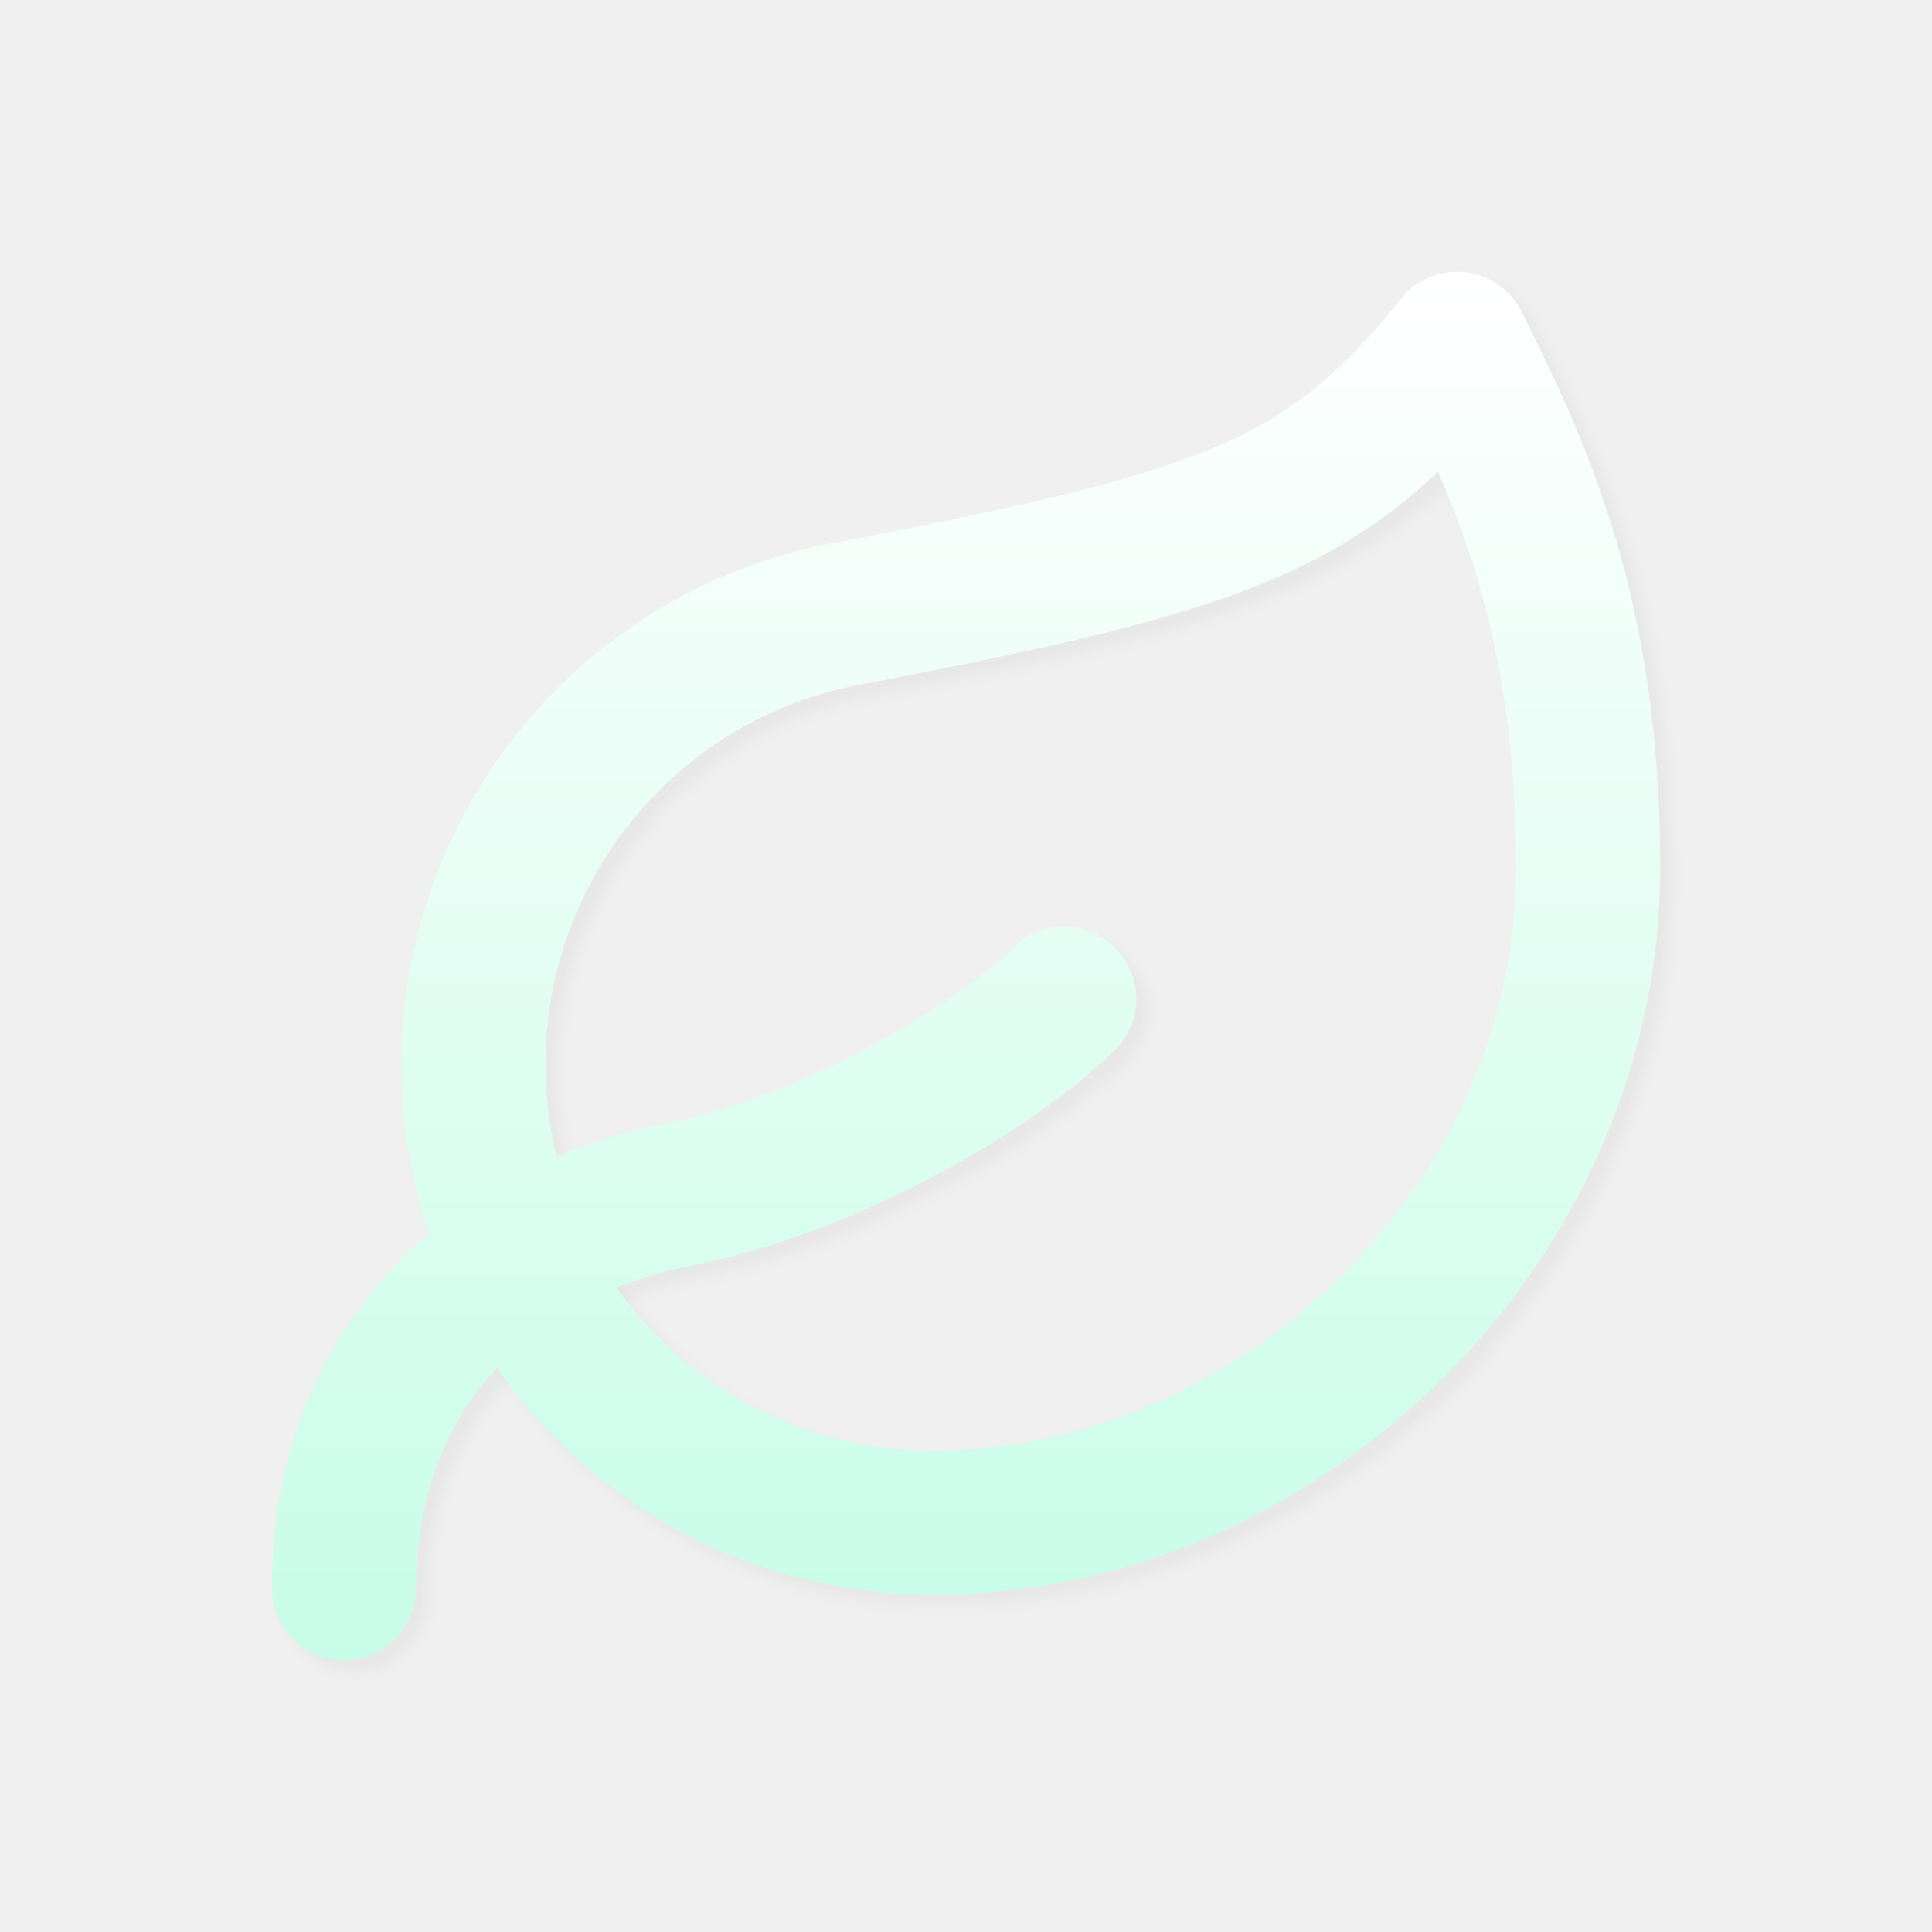
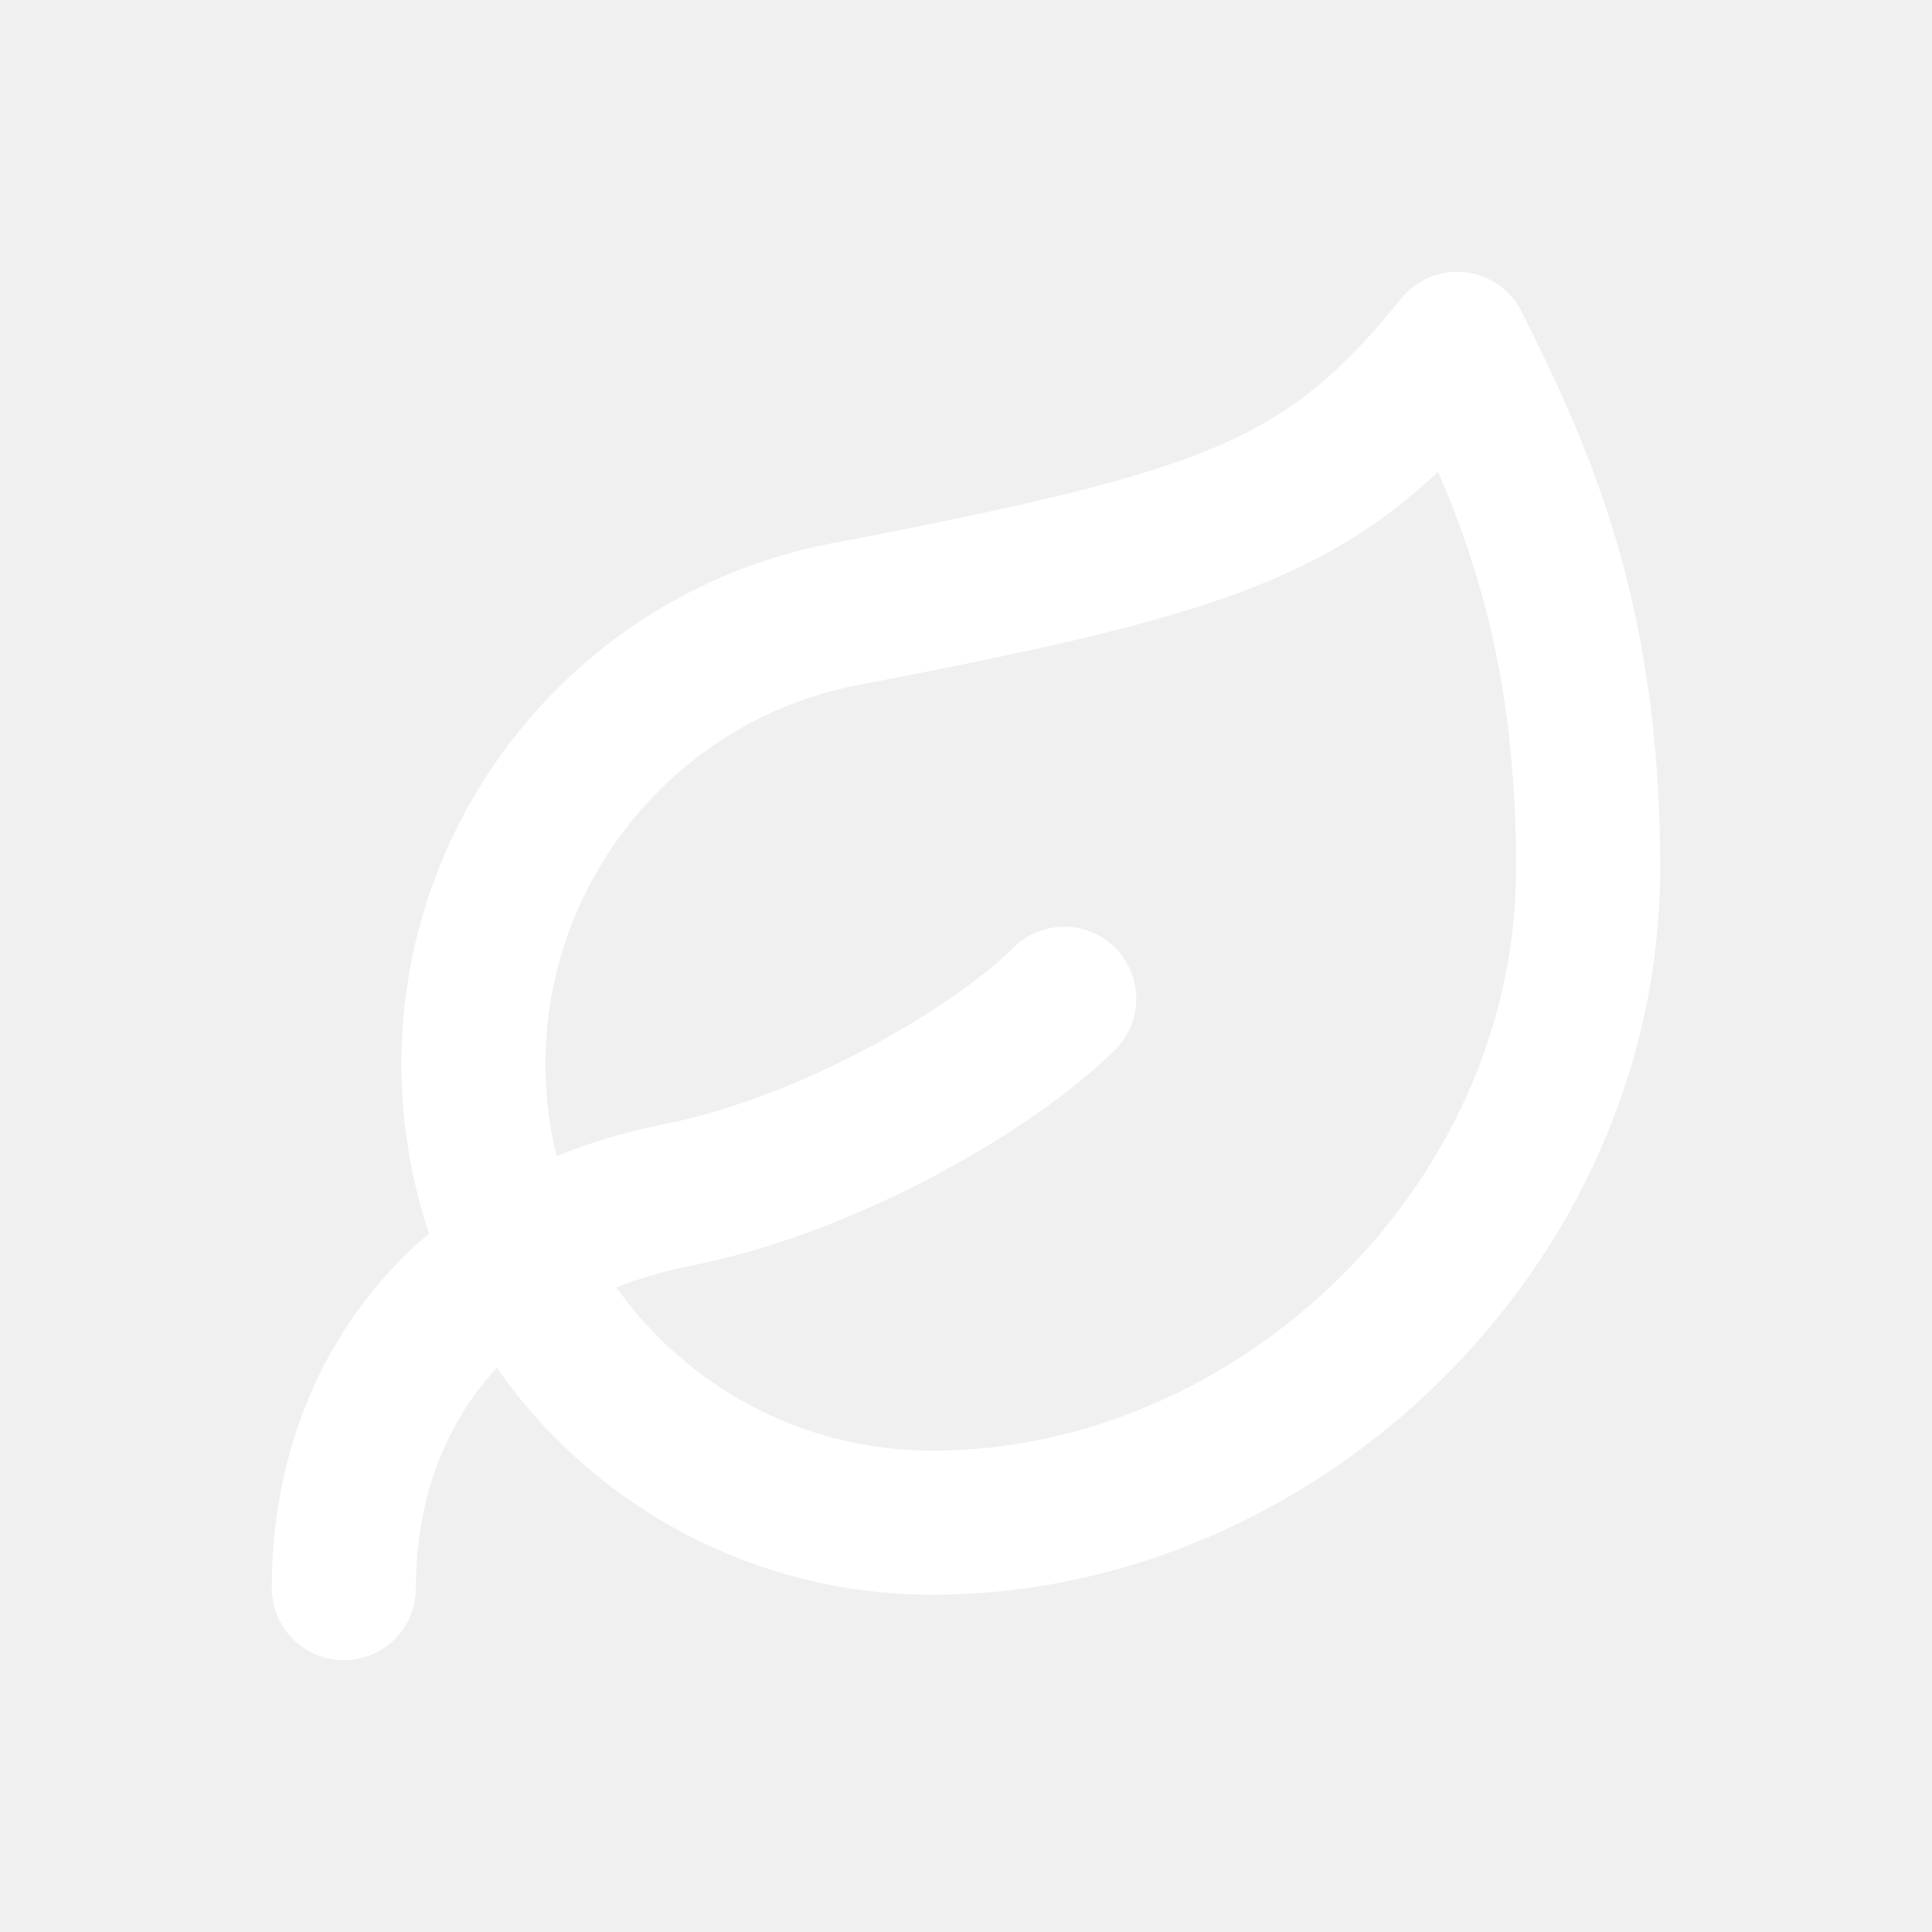
- <svg xmlns="http://www.w3.org/2000/svg" xmlns:xlink="http://www.w3.org/1999/xlink" viewBox="0 0 1024 1024" version="1.1" id="svg3">
+ <svg xmlns="http://www.w3.org/2000/svg" viewBox="0 0 1024 1024" version="1.1" id="svg3">
  <defs id="defs2">
-     <linearGradient id="linearGradient1">
-       <stop style="stop-color:#ffffff;stop-opacity:1;" offset="0.002" id="stop4" />
-       <stop style="stop-color:#c7fde8;stop-opacity:1;" offset="1" id="stop5" />
-     </linearGradient>
    <linearGradient id="bg" x1="0" y1="0" x2="1" y2="1">
      <stop offset="0" stop-color="#0a84ff" id="stop3" style="stop-color:#00d656;stop-opacity:1;" />
      <stop offset="1" stop-color="#5e5ce6" id="stop2" style="stop-color:#05d758;stop-opacity:1;" />
    </linearGradient>
-     <linearGradient xlink:href="#linearGradient1" id="linearGradient5" x1="11.5" y1="0.9" x2="11.5" y2="22.1" gradientUnits="userSpaceOnUse" />
    <filter style="color-interpolation-filters:sRGB;" id="filter10" x="-0.071" y="-0.071" width="1.141" height="1.141">
      <feGaussianBlur stdDeviation="0.1 0.1" result="blur" id="feGaussianBlur10" />
    </filter>
  </defs>
-   <g transform="matrix(34.71047,0,0,34.71047,118.8296,118.828)" fill="none" stroke="#ffffff" stroke-width="2.2" stroke-linecap="round" stroke-linejoin="round" id="g3-2" style="display:inline;stroke:#000000;stroke-opacity:0.036;filter:url(#filter10)">
-     <path d="M 11,20 A 7,7 0 0 1 9.8,6.1 C 15.5,5 17,4.48 19,2 c 1,2 2,4.18 2,8 0,5.5 -4.78,10 -10,10 z" id="path2-7" style="stroke:#000000;stroke-opacity:0.036" />
-     <path d="M 2,21 C 2,18 3.85,15.64 7.08,15 9.5,14.52 12,13 13,12" id="path3-3" style="stroke:#000000;stroke-opacity:0.036" />
-   </g>
-   <g transform="matrix(34.71047,0,0,34.71047,112.8296,112.828)" fill="none" stroke="#ffffff" stroke-width="2.2" stroke-linecap="round" stroke-linejoin="round" id="g3" style="stroke:url(#linearGradient5);stroke-opacity:1">
-     <path d="M 11,20 A 7,7 0 0 1 9.8,6.1 C 15.5,5 17,4.48 19,2 c 1,2 2,4.18 2,8 0,5.5 -4.78,10 -10,10 z" id="path2" style="stroke:url(#linearGradient5);stroke-opacity:1" />
-     <path d="M 2,21 C 2,18 3.85,15.64 7.08,15 9.5,14.52 12,13 13,12" id="path3" style="stroke:url(#linearGradient5);stroke-opacity:1" />
+   <g transform="matrix(34.71047,0,0,34.71047,112.8296,112.828)" fill="none" stroke="#ffffff" stroke-width="2.2" stroke-linecap="round" stroke-linejoin="round" id="g3" style="stroke:#ffffff;stroke-opacity:1">
+     <path d="M 11,20 A 7,7 0 0 1 9.8,6.1 C 15.5,5 17,4.48 19,2 c 1,2 2,4.18 2,8 0,5.5 -4.78,10 -10,10 z" id="path2" style="stroke:#ffffff;stroke-opacity:1" />
+     <path d="M 2,21 C 2,18 3.85,15.64 7.08,15 9.5,14.52 12,13 13,12" id="path3" style="stroke:#ffffff;stroke-opacity:1" />
  </g>
</svg>
